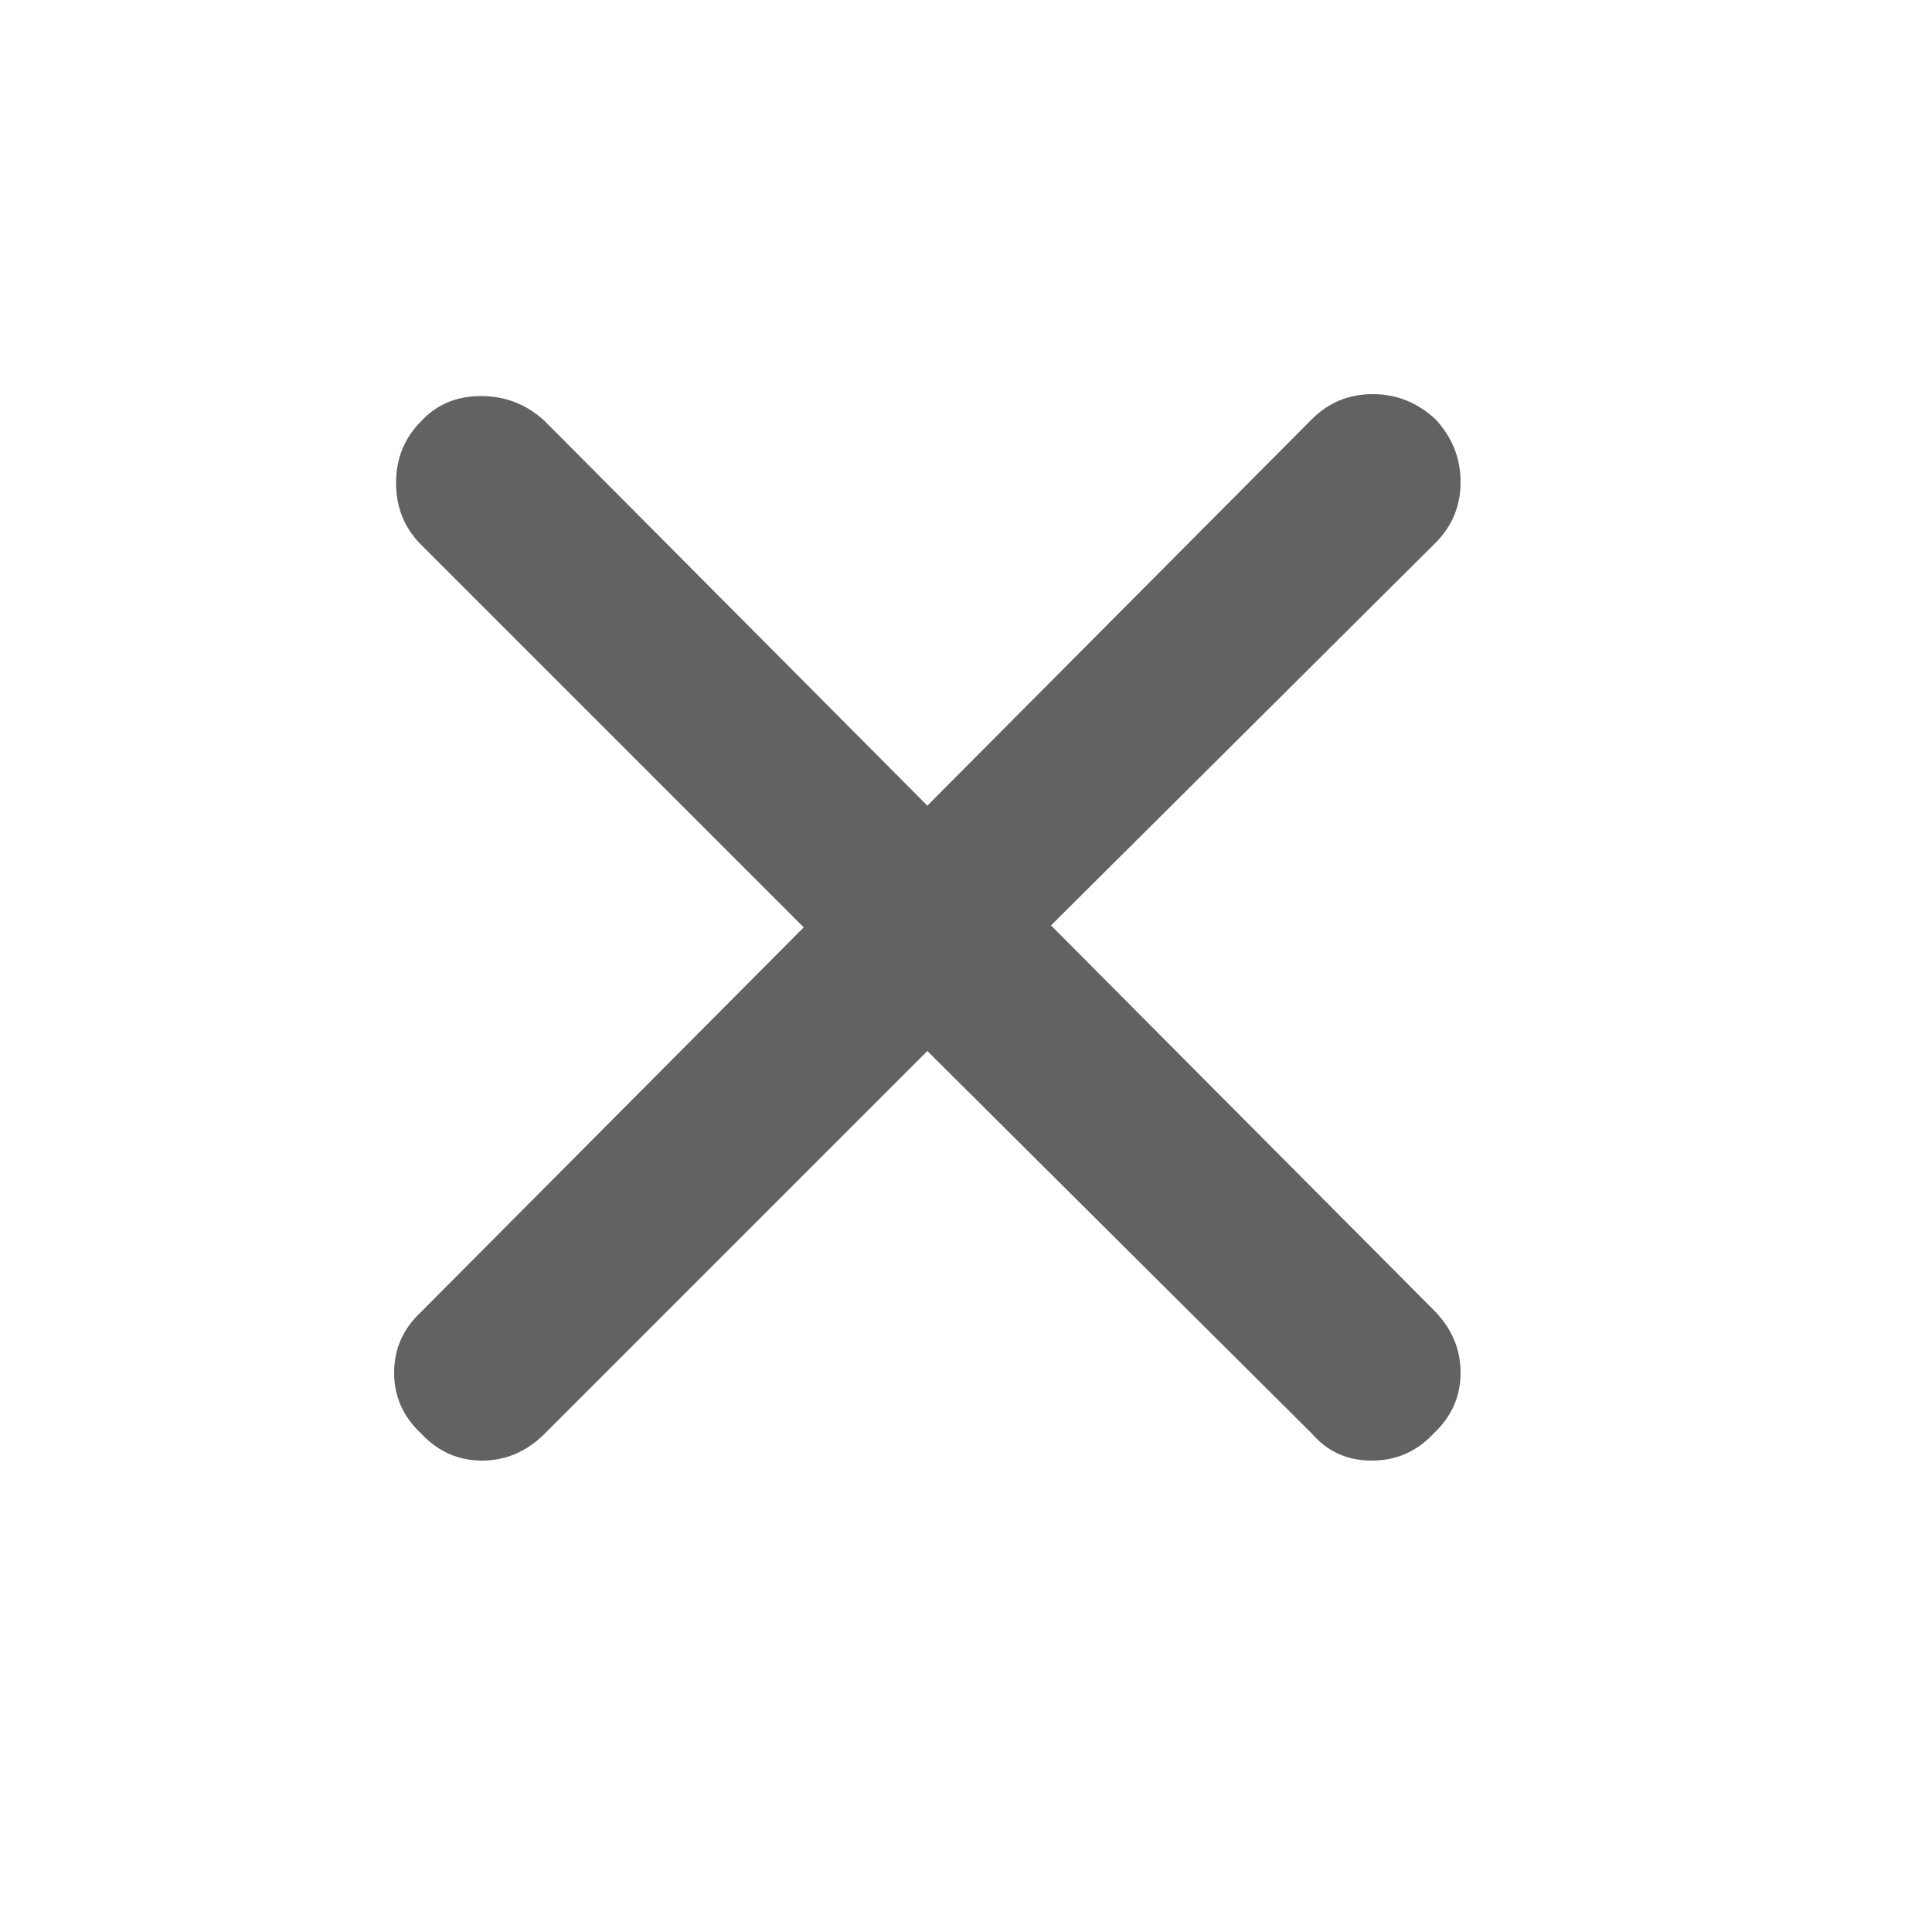
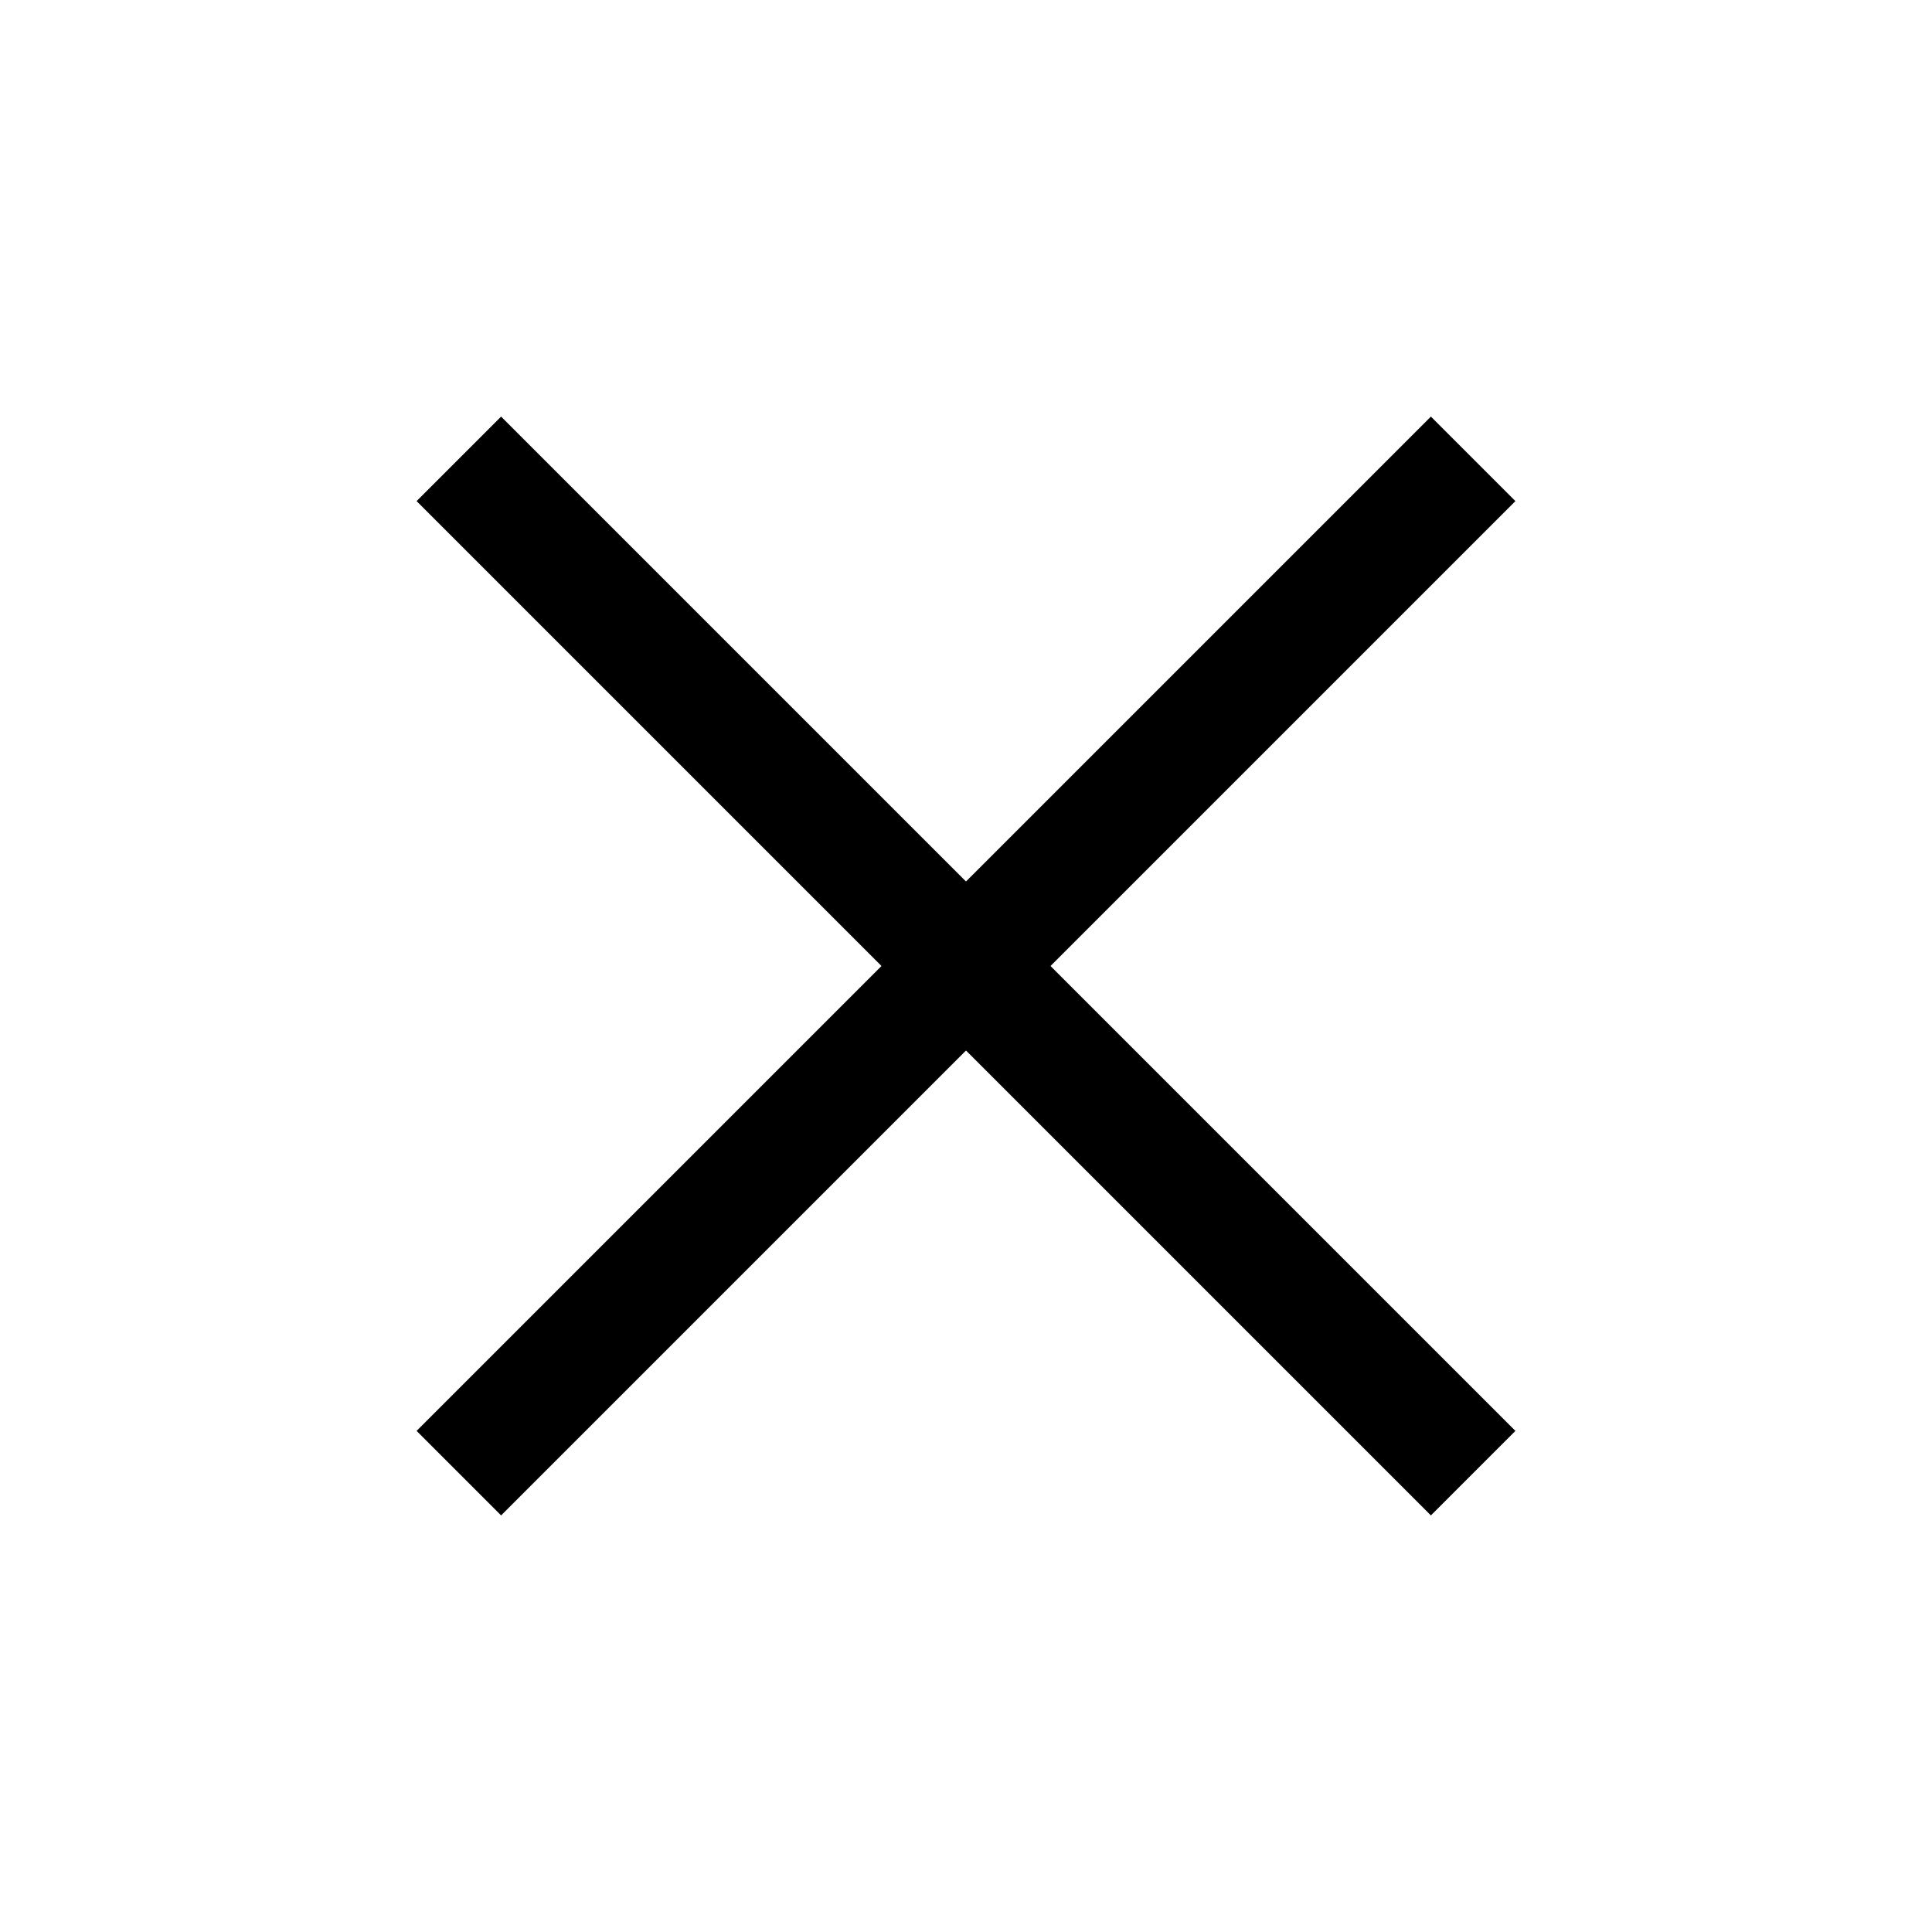
- <svg xmlns="http://www.w3.org/2000/svg" height="50" width="50">
-   <path fill="rgba(46,46,46,0.747)" d="m24 27.2-9.9 9.9q-.7.7-1.625.7t-1.575-.7q-.7-.65-.7-1.575 0-.925.7-1.575L20.8 24l-9.9-9.9q-.65-.65-.65-1.6 0-.95.65-1.6.6-.65 1.55-.65.95 0 1.65.65l9.9 9.95 9.95-10q.65-.65 1.575-.65.925 0 1.625.65.65.7.65 1.625t-.65 1.575l-9.95 9.9 9.9 9.95q.7.7.7 1.625t-.7 1.575q-.65.7-1.6.7-.95 0-1.55-.7Z" />
+ <svg xmlns="http://www.w3.org/2000/svg" height="48" width="48">
+   <path d="m12.45 37.65-2.1-2.1L21.9 24 10.35 12.45l2.1-2.1L24 21.9l11.55-11.55 2.1 2.1L26.1 24l11.55 11.55-2.1 2.1L24 26.1Z" />
</svg>
